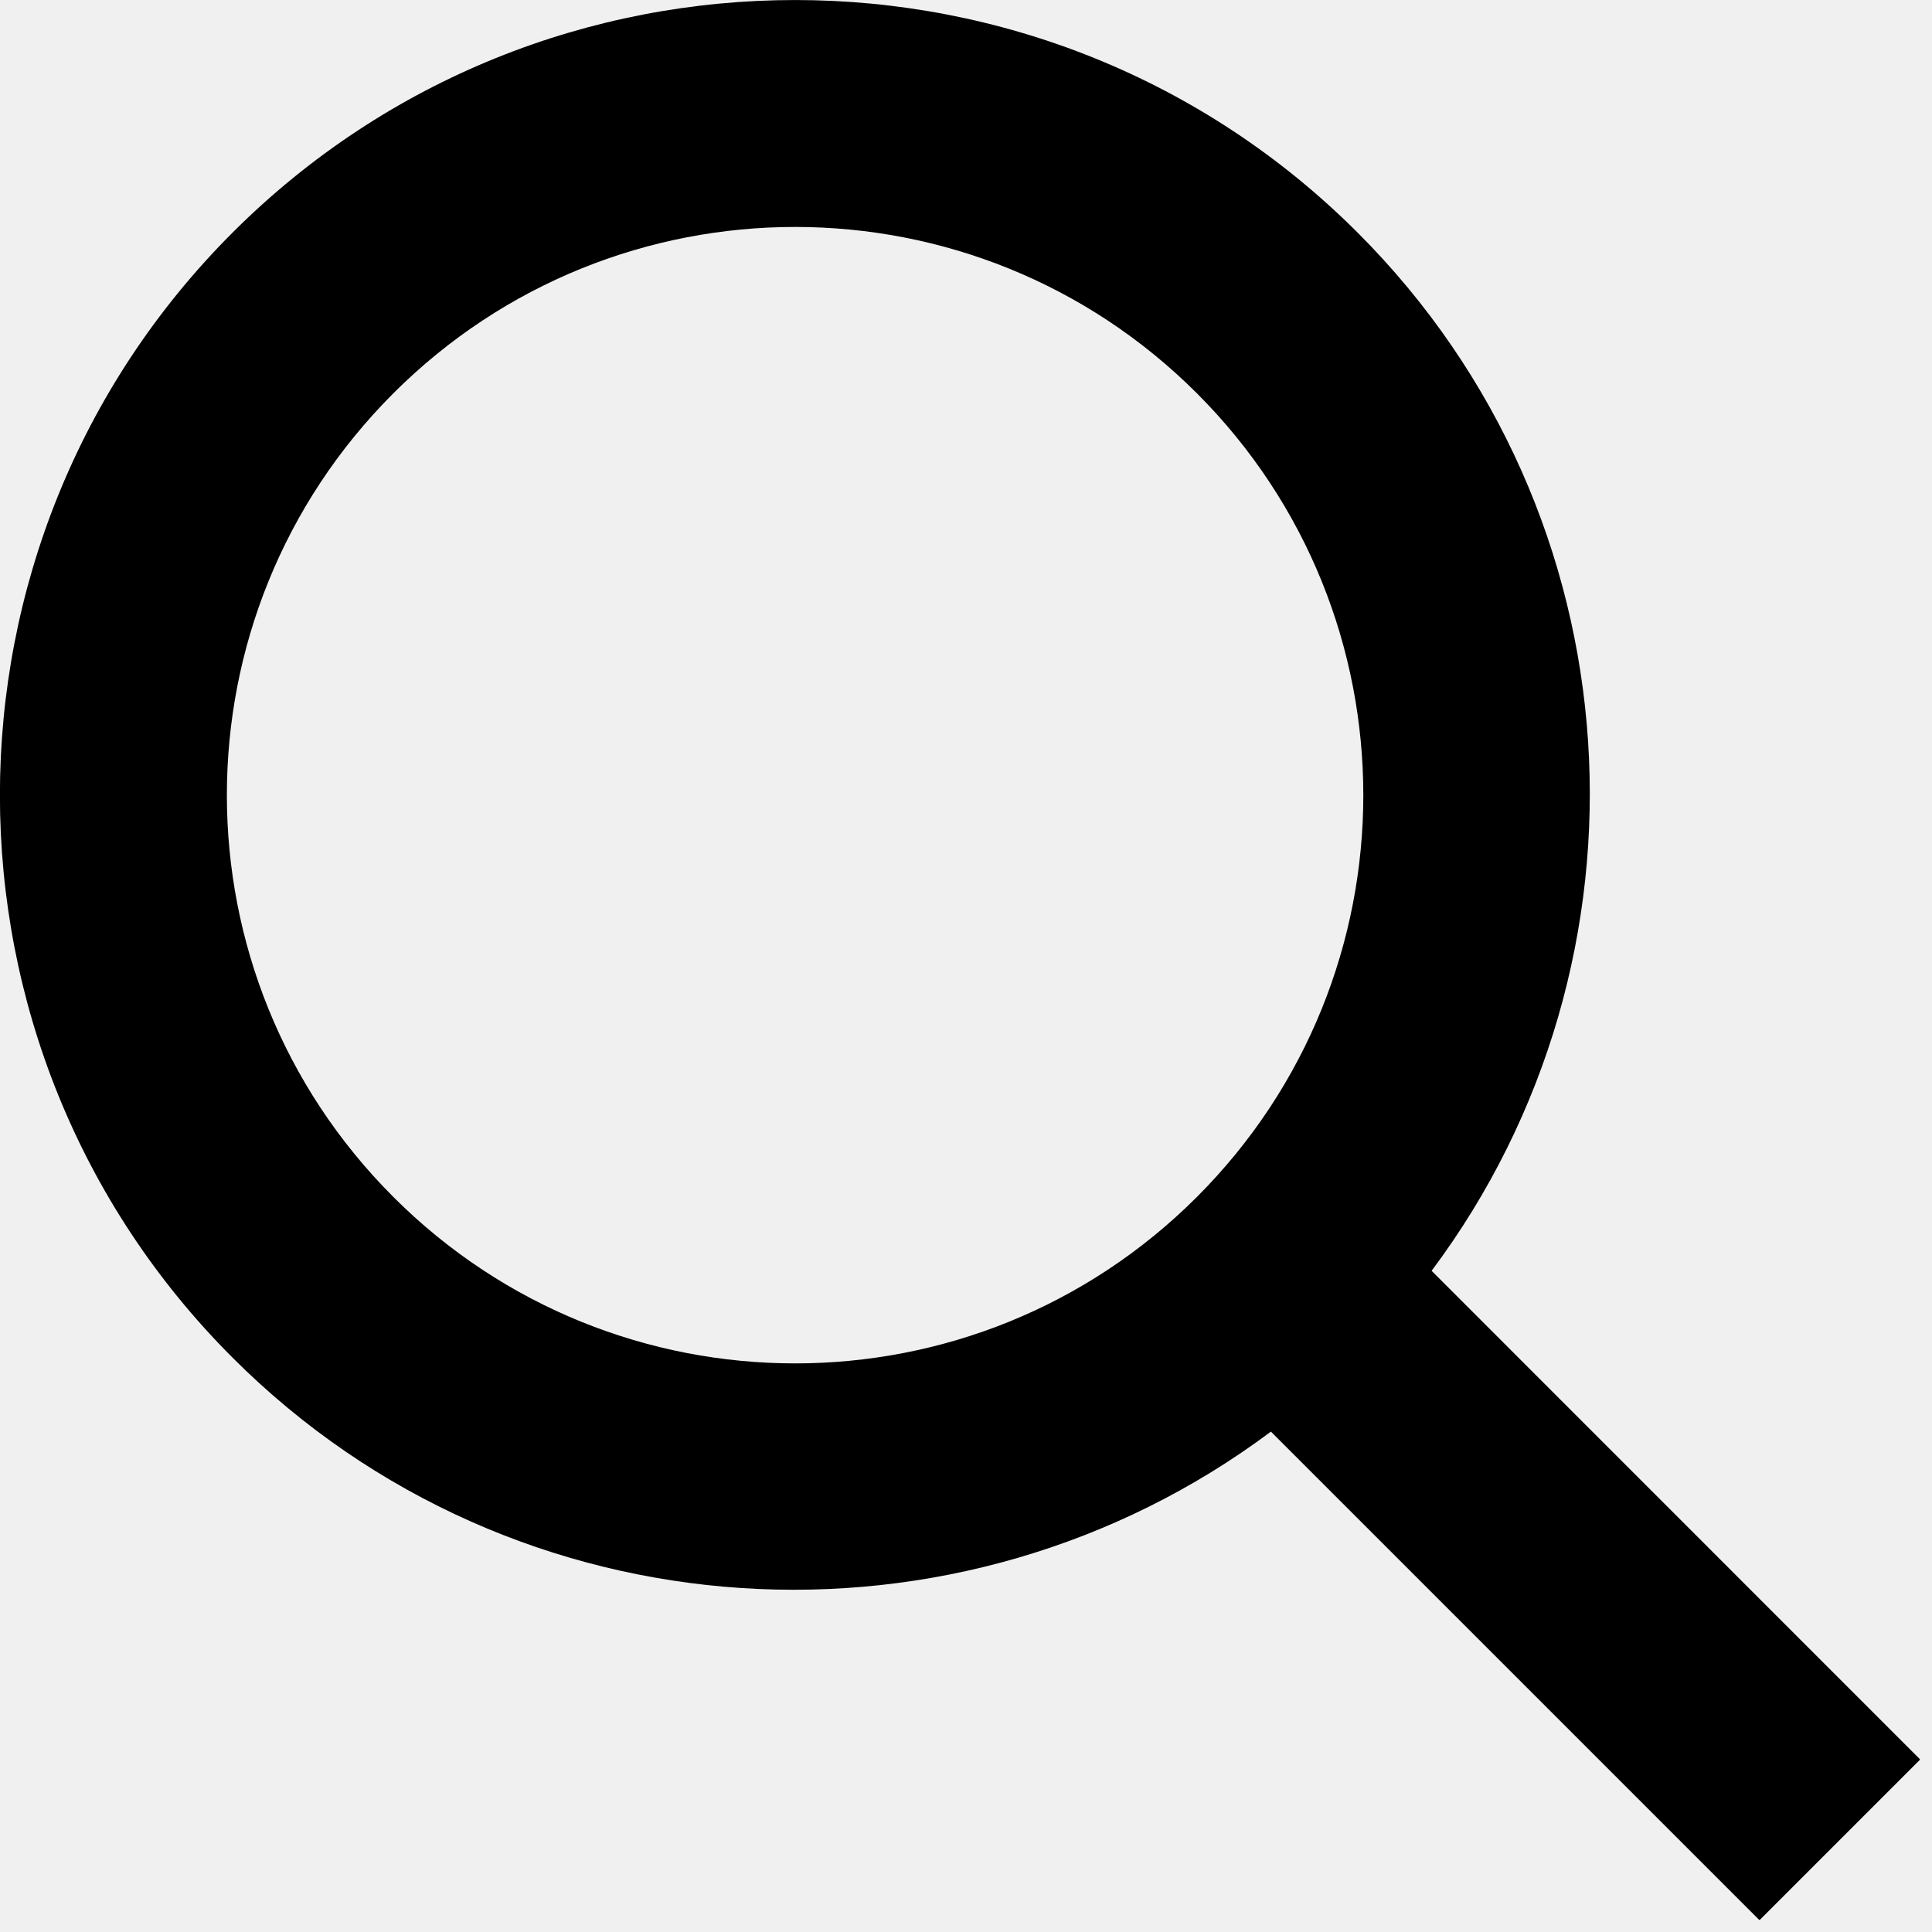
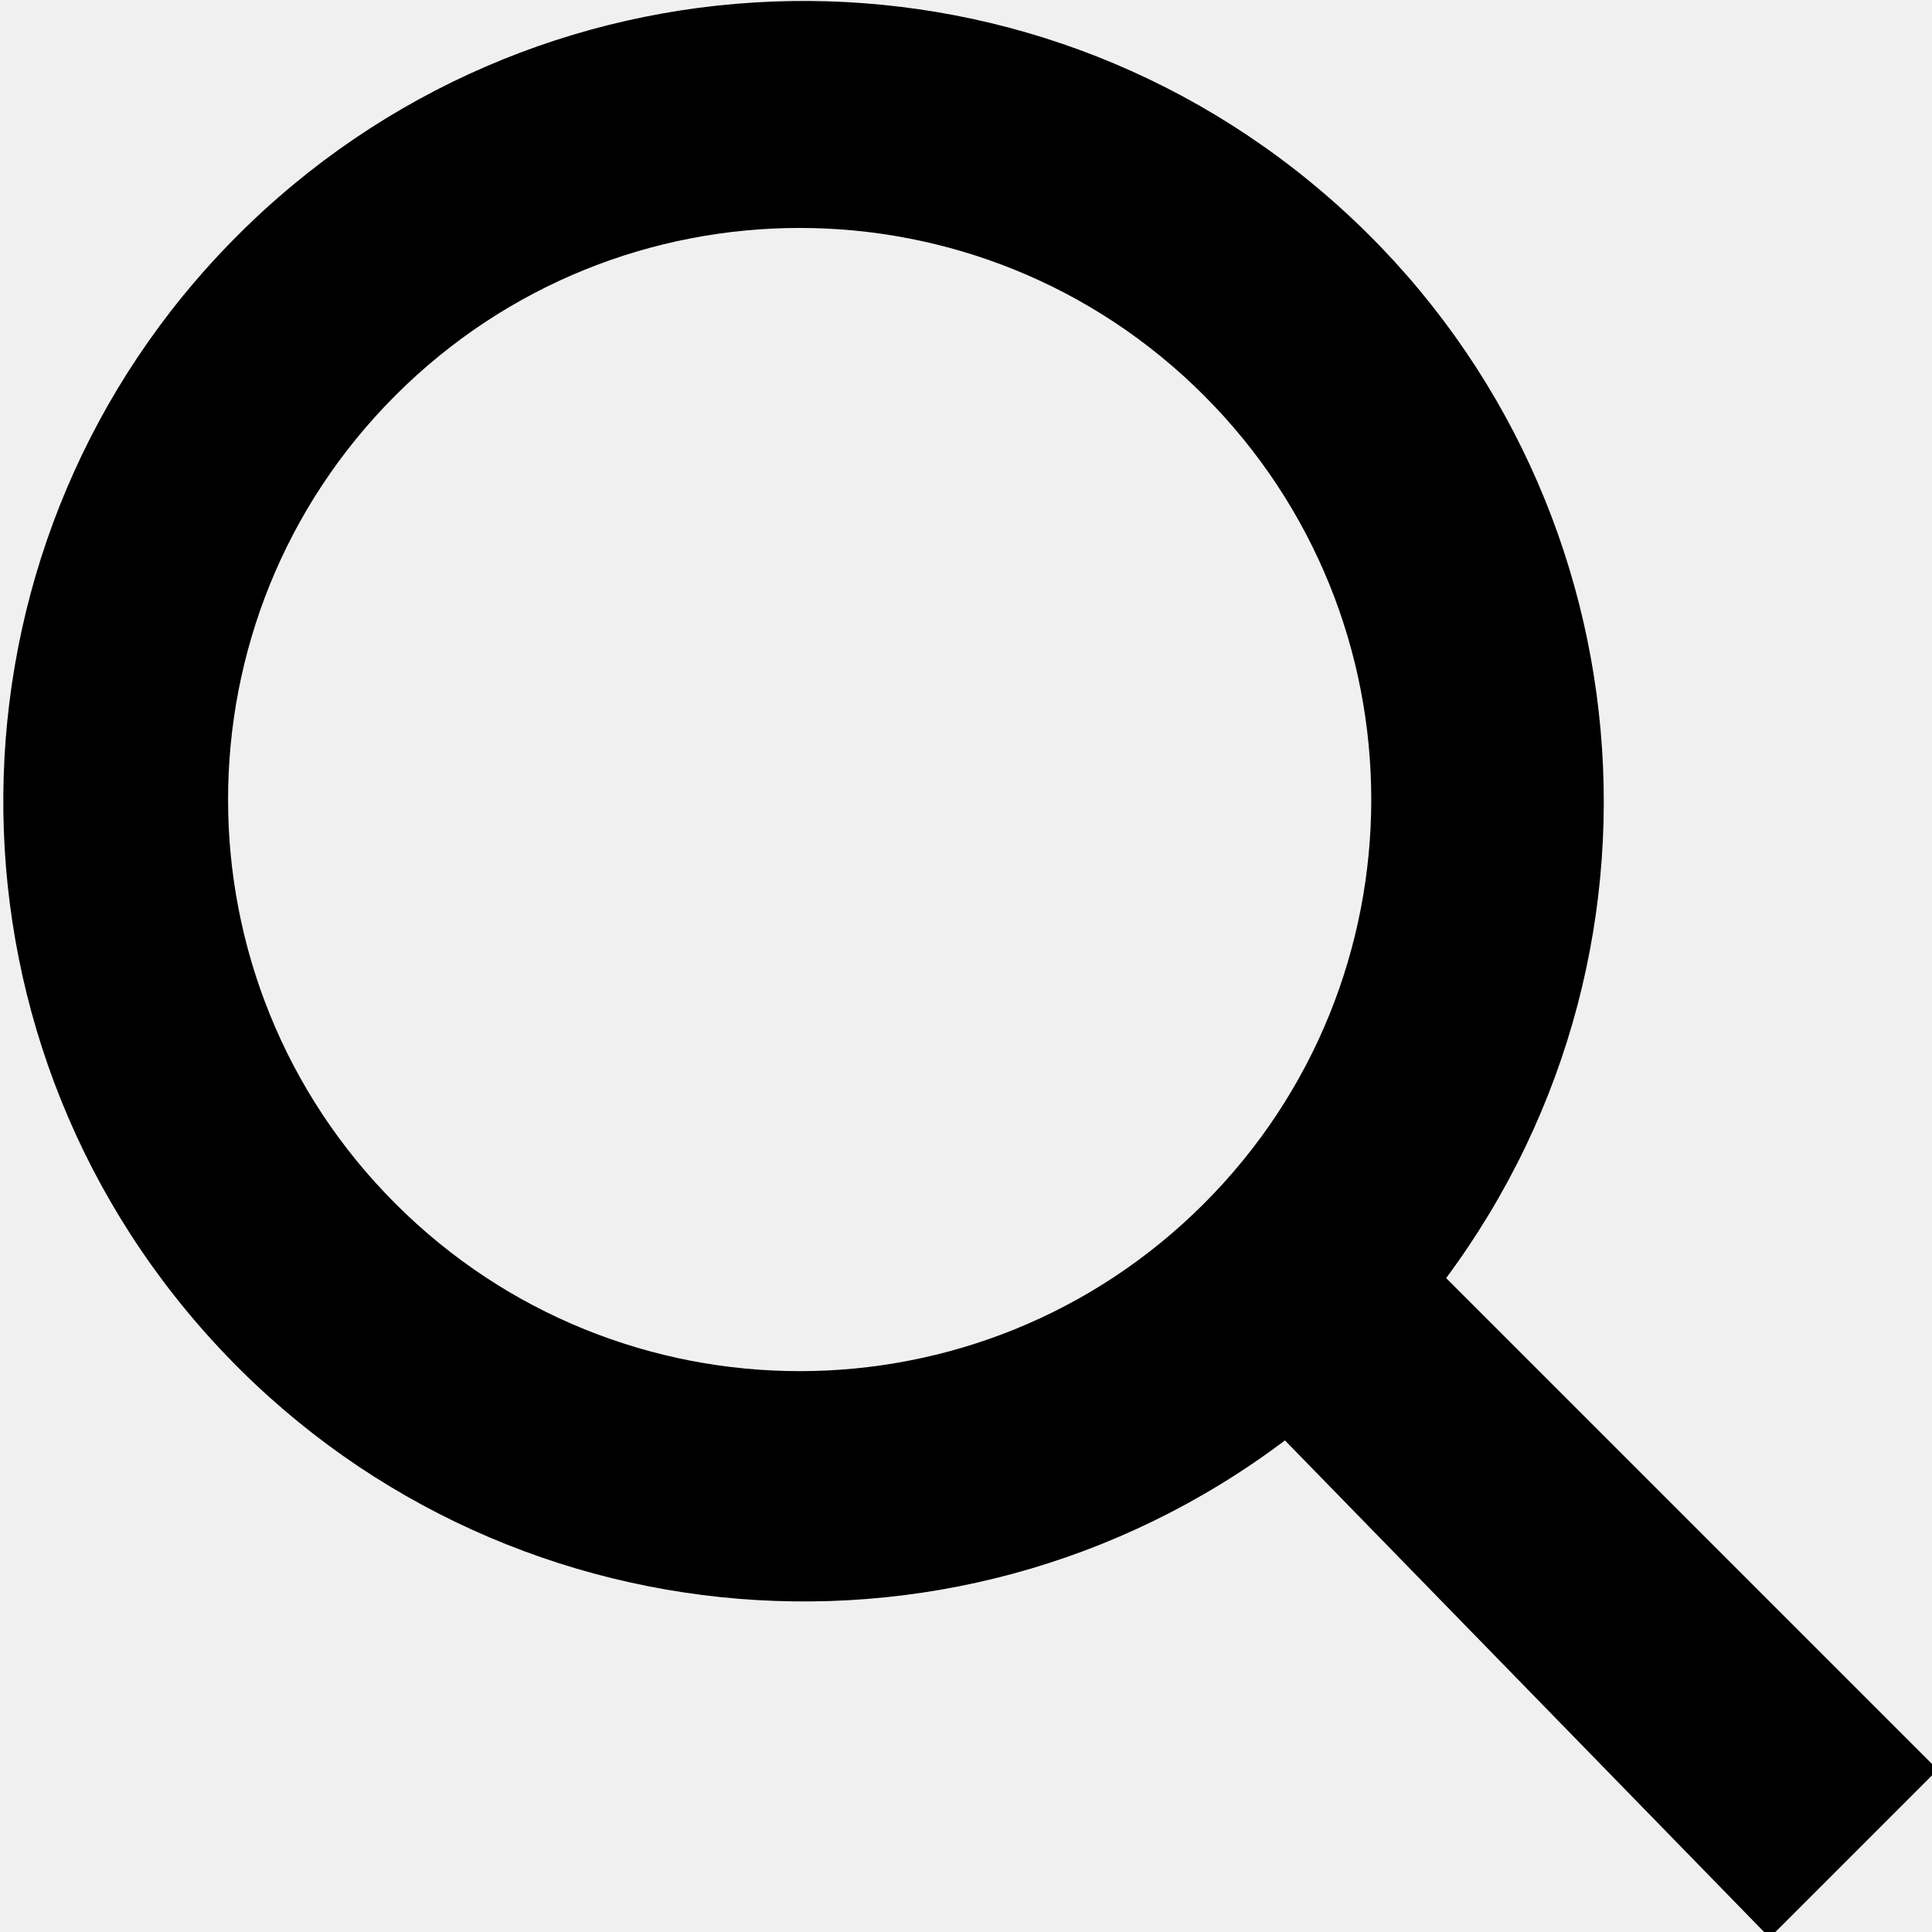
- <svg xmlns="http://www.w3.org/2000/svg" xmlns:xlink="http://www.w3.org/1999/xlink" width="17px" height="17px" viewBox="0 0 17 17" version="1.1">
+ <svg xmlns="http://www.w3.org/2000/svg" width="16.9" height="16.9" viewBox="0 0 16.9 16.9">
  <defs>
-     <polygon id="path-1" points="0 0 16.896 0 16.896 16.896 0 16.896" />
+     <mask id="a" x="0" y="0" width="16.9" height="16.9" maskUnits="userSpaceOnUse">
+       <g transform="translate(-0.05 -0.05)">
+         <polygon points="0.05 0.05 16.95 0.05 16.95 16.95 0.05 16.95 0.05 0.05" fill="#fff" fill-rule="evenodd" />
+       </g>
+     </mask>
  </defs>
-   <g id="Icons" stroke="none" stroke-width="1" fill="none" fill-rule="evenodd">
-     <g id="Artboard" transform="translate(-54, -100)">
-       <g id="Group-3" transform="translate(54, 100)">
-         <mask id="mask-2" fill="white">
-           <use xlink:href="#path-1" />
-         </mask>
-         <g id="Clip-2" />
-         <path d="M3.461,10.532 C1.508,8.579 1.508,5.414 3.461,3.461 C5.414,1.509 8.579,1.509 10.532,3.461 C12.484,5.414 12.484,8.579 10.532,10.532 L10.532,10.532 C8.579,12.485 5.414,12.485 3.461,10.532 L3.461,10.532 Z M16.896,15.482 L12.597,11.182 C14.647,8.443 14.435,4.535 11.946,2.047 C9.217,-0.682 4.776,-0.682 2.046,2.047 C-0.683,4.776 -0.683,9.217 2.046,11.946 C4.535,14.435 8.443,14.646 11.183,12.597 L15.482,16.896 L16.896,15.482 Z" id="Fill-1" fill="#000000" mask="url(#mask-2)" />
-       </g>
-     </g>
+   <g mask="url(#a)">
+     <path d="M3.51,10.58a5,5,0,1,1,7.07,0h0a5,5,0,0,1-7.07,0ZM17,15.53l-4.3-4.3a7,7,0,1,0-1.41,1.42L15.53,17Z" transform="translate(-0.05 -0.05)" fill-rule="evenodd" />
  </g>
</svg>
